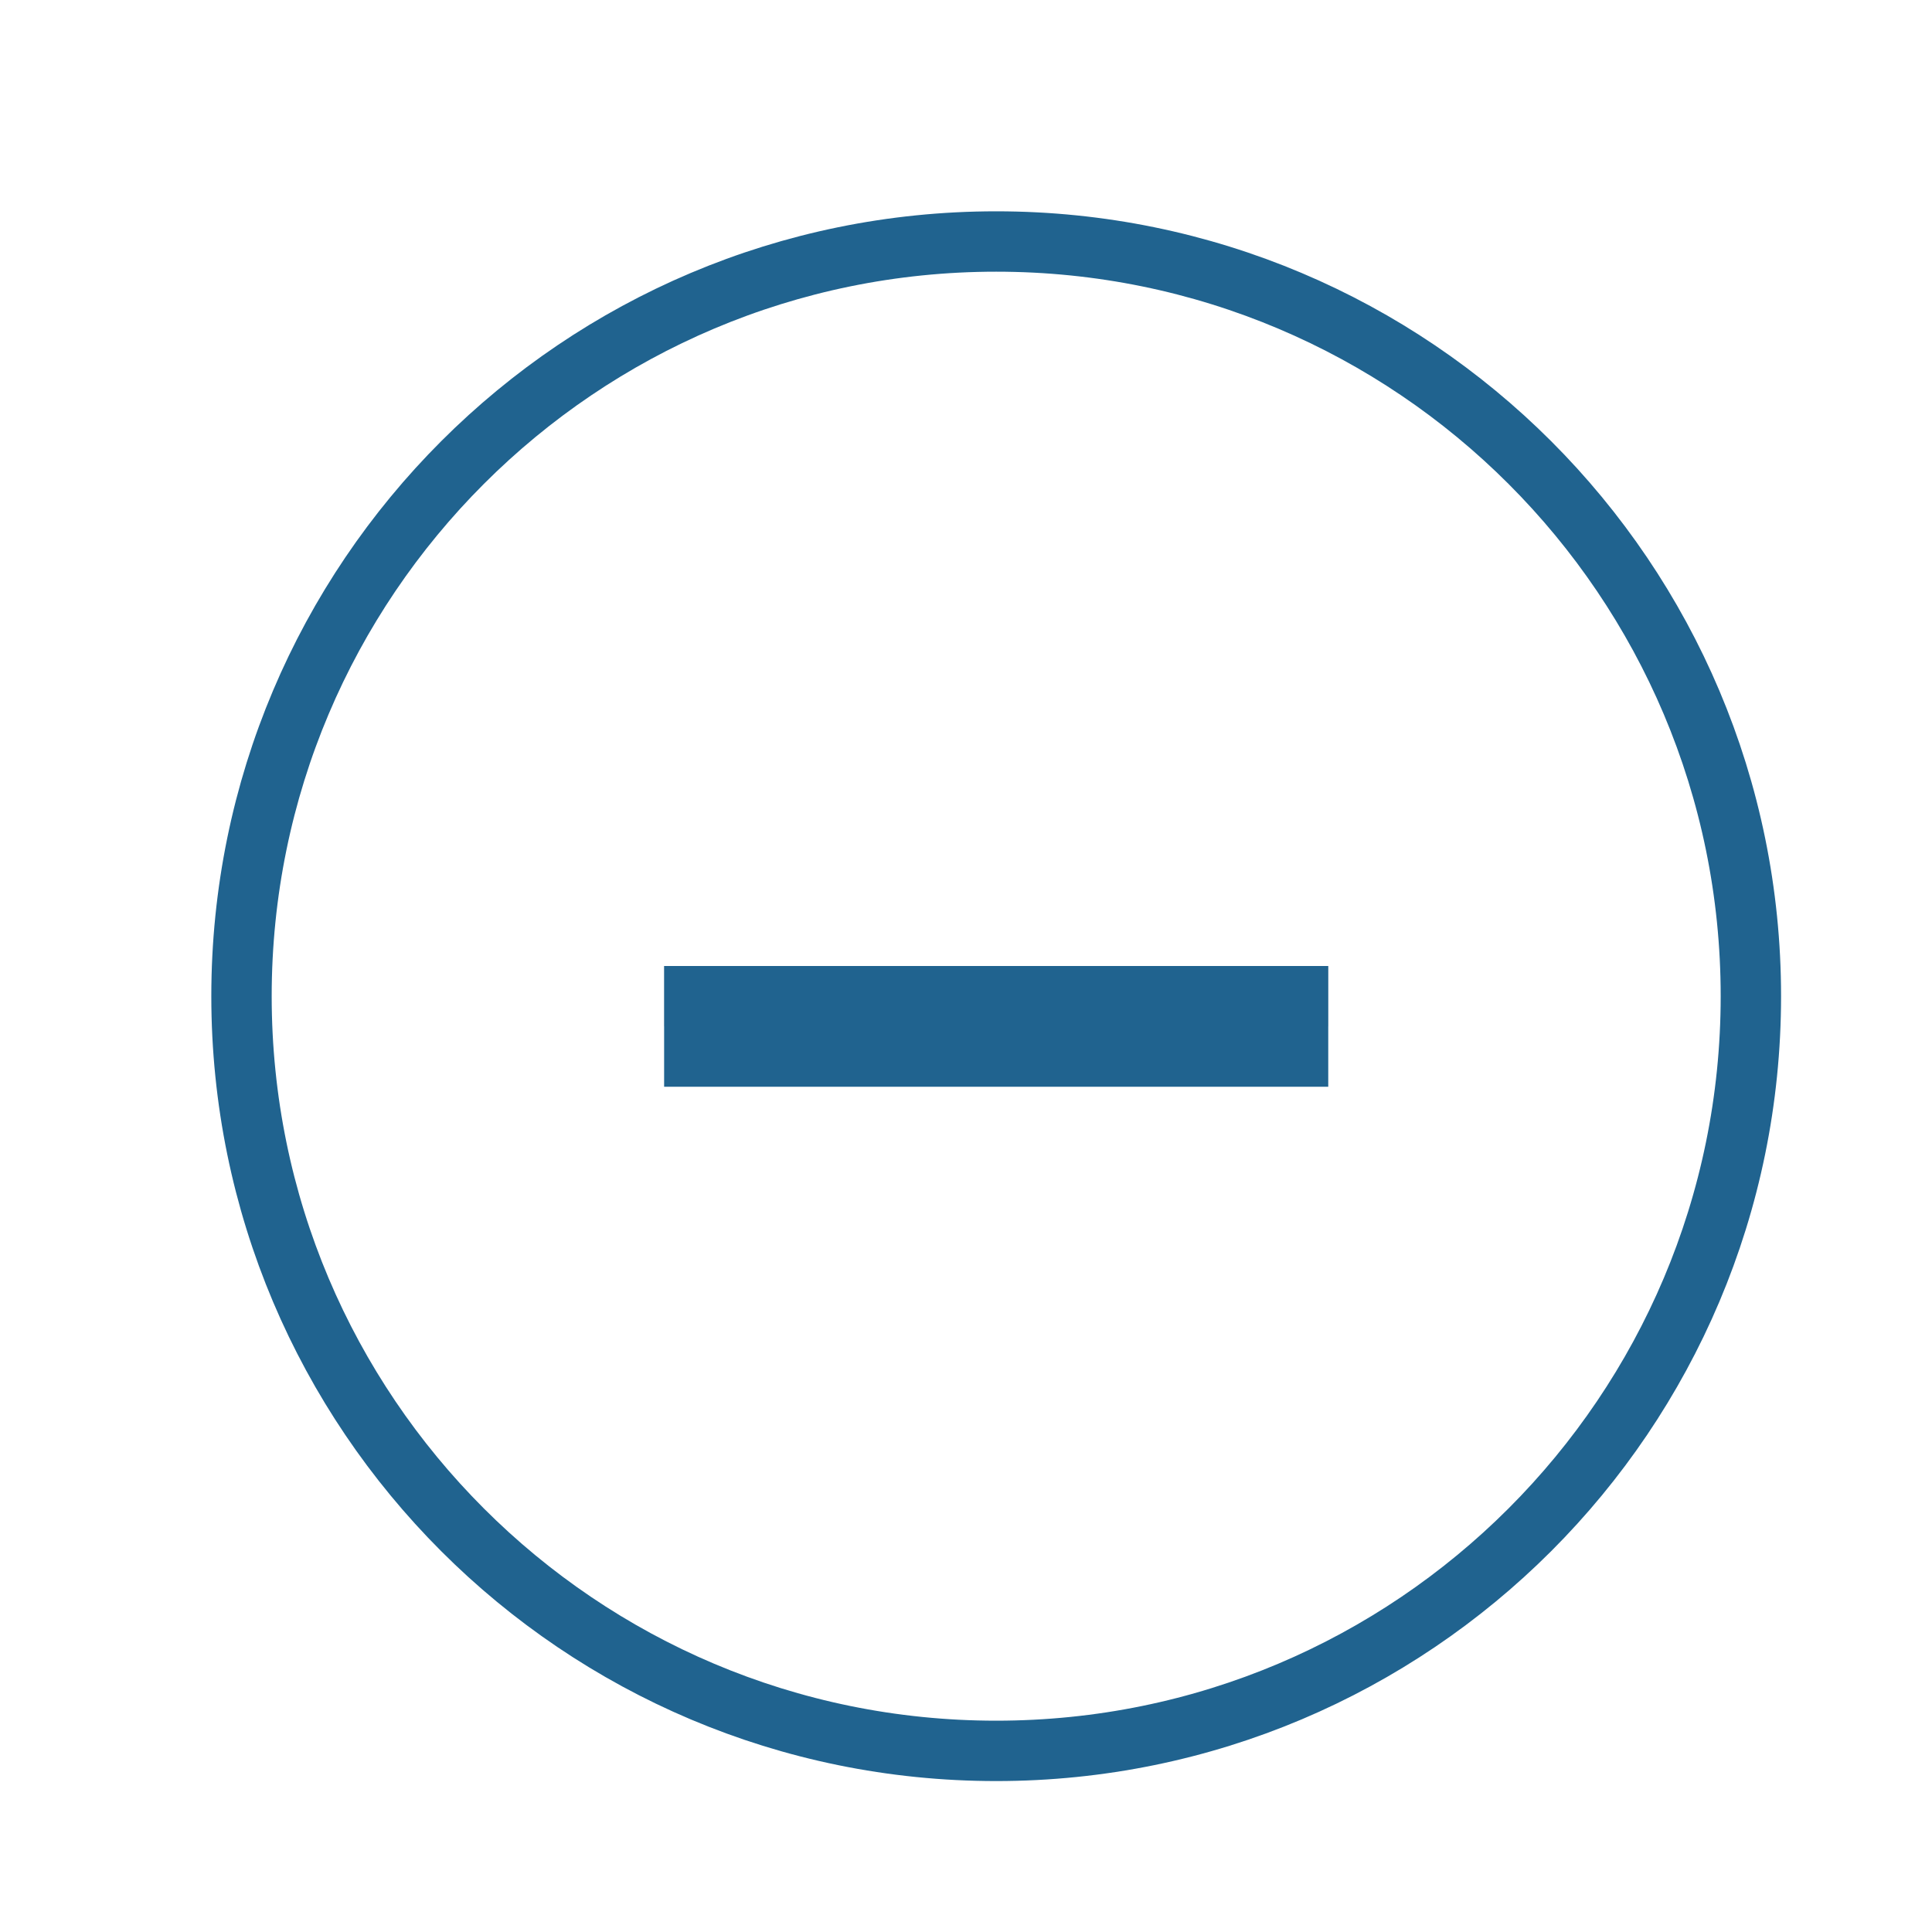
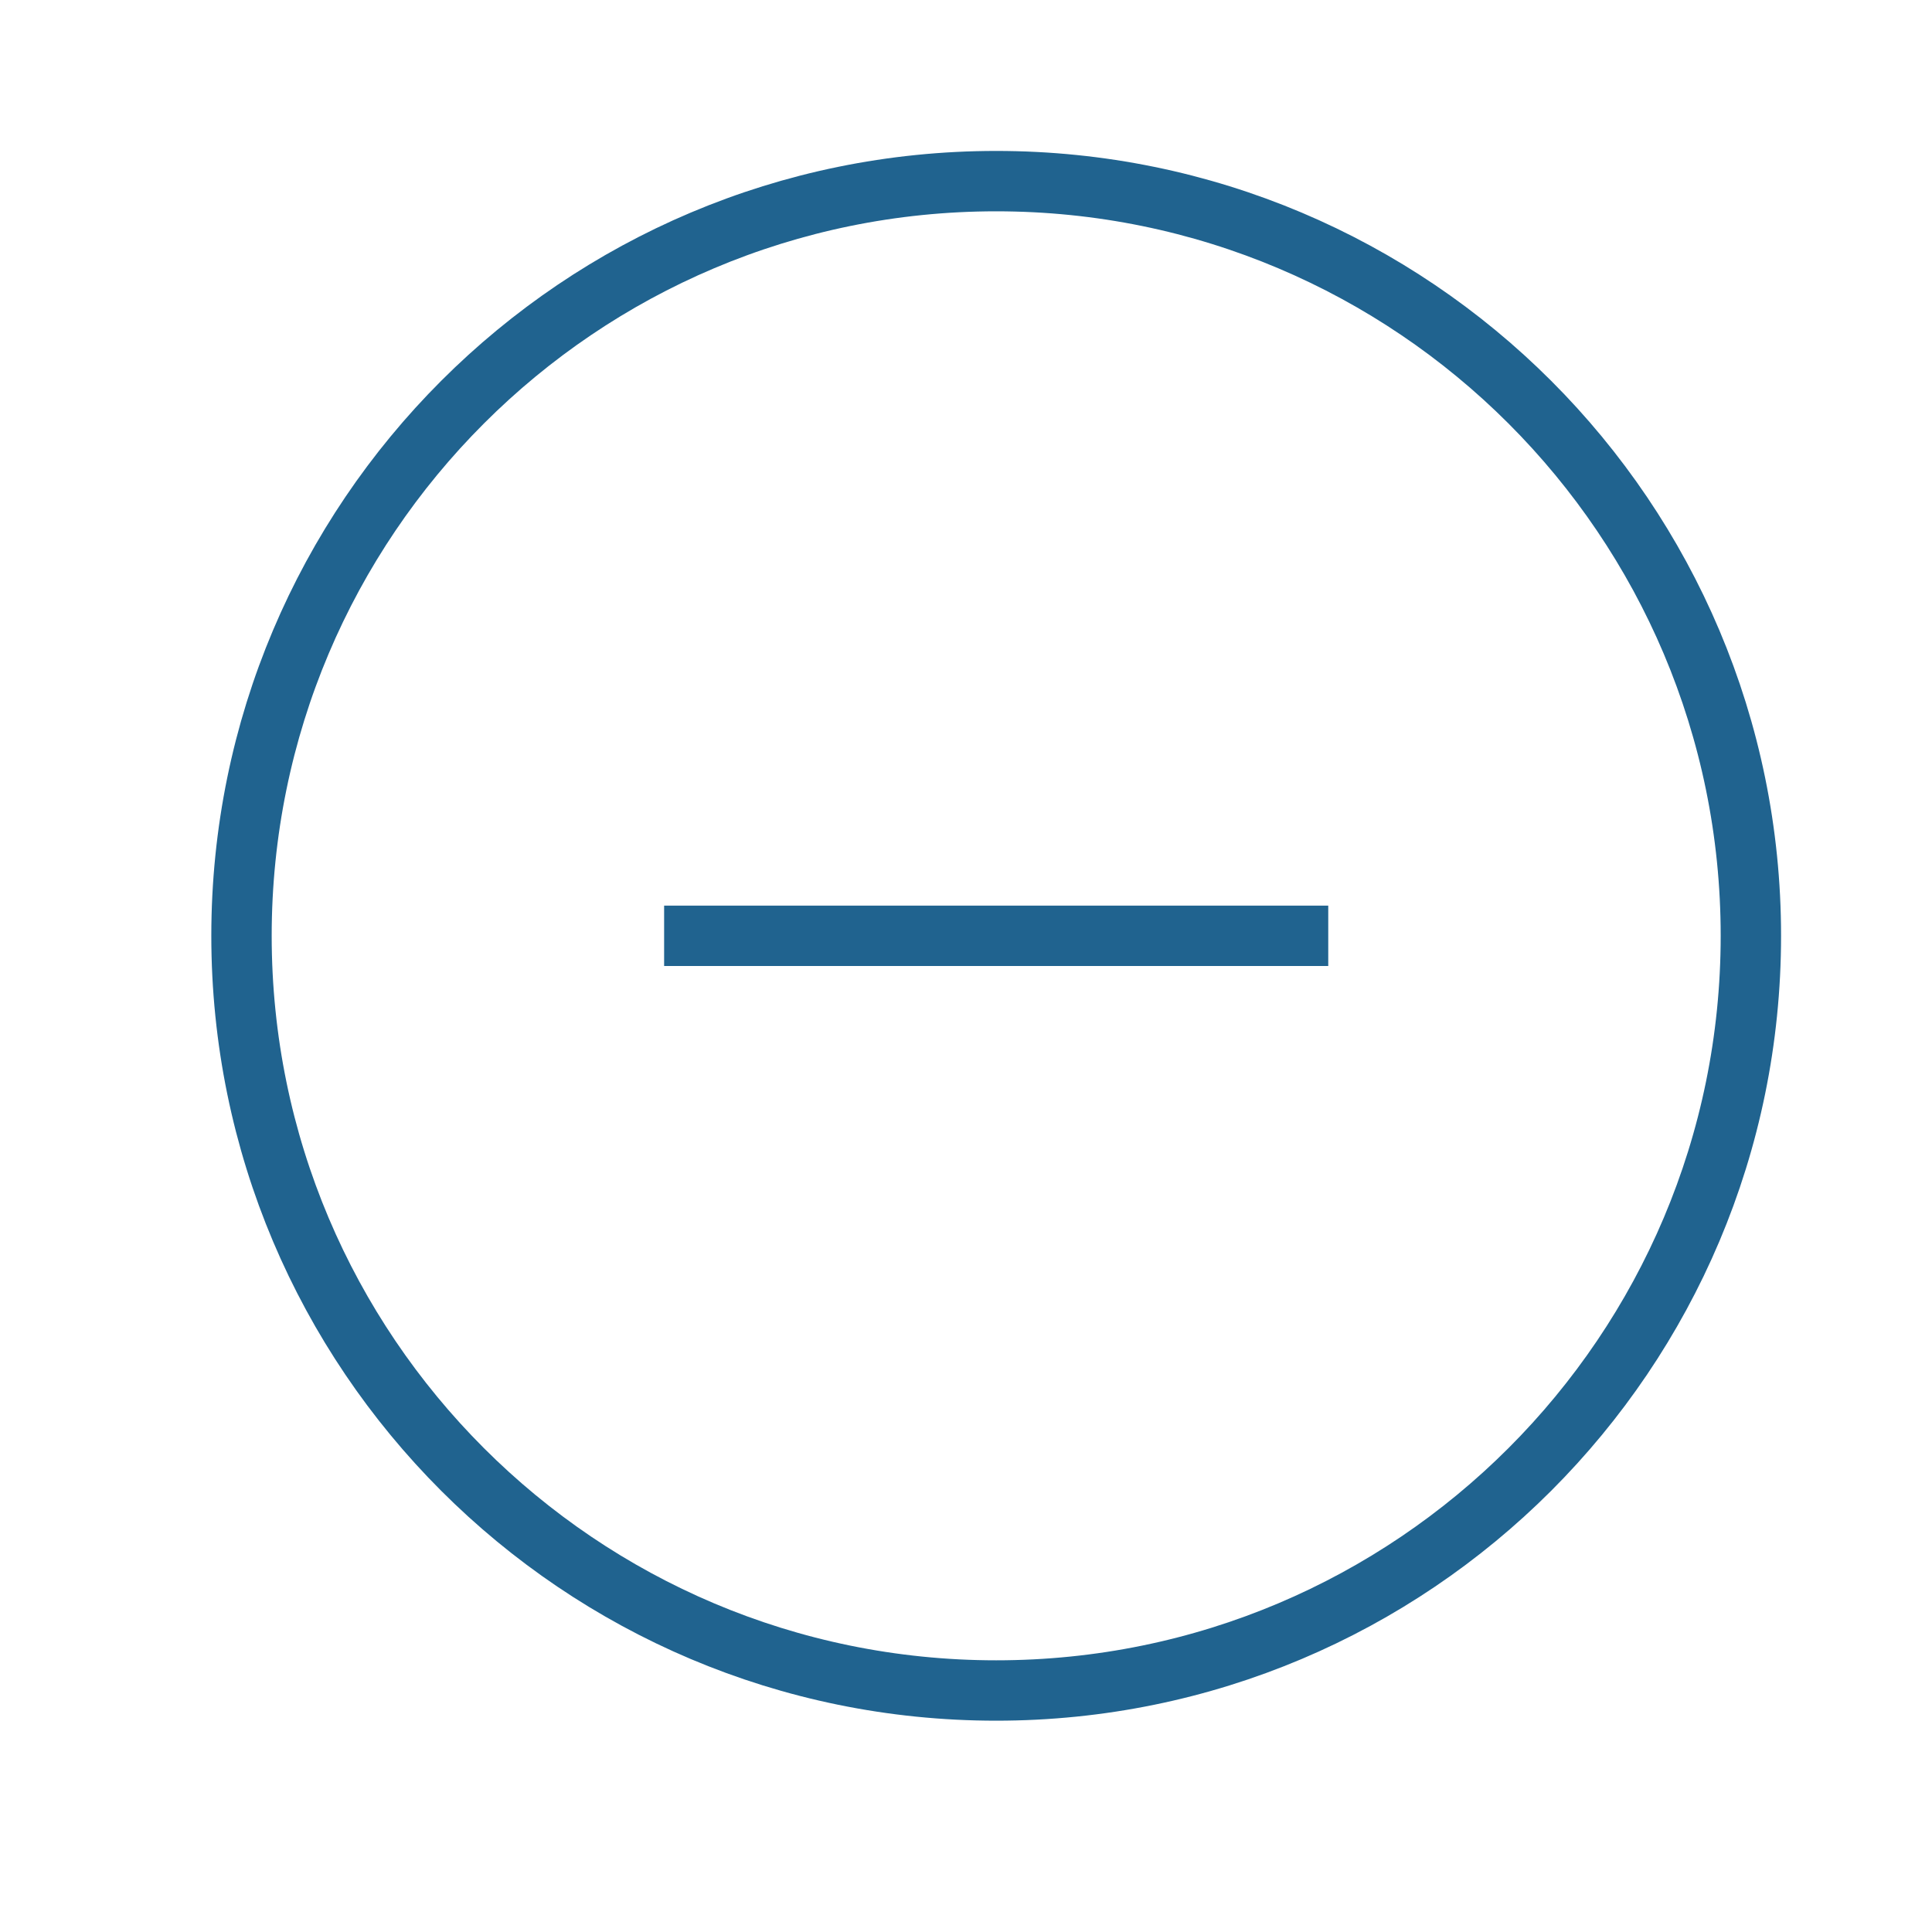
- <svg xmlns="http://www.w3.org/2000/svg" xmlns:xlink="http://www.w3.org/1999/xlink" width="32px" height="32px" viewBox="0 0 32 32" version="1.1">
-   <defs>
-     <rect id="path-1" x="10" y="12" width="11" height="1" />
-   </defs>
+ <svg xmlns="http://www.w3.org/2000/svg" width="32px" height="32px" viewBox="0 0 32 32" version="1.1">
+   <defs />
  <g id="Page-1" stroke="none" stroke-width="1" fill="none" fill-rule="evenodd">
-     <g id="Group-3-Copy-8" transform="translate(1, 4)">
-       <circle id="Oval" stroke="#20638F" cx="15.5" cy="12.5" r="12.5" />
-       <g id="Rectangle-3">
-         <use fill="#D8D8D8" fill-rule="evenodd" xlink:href="#path-1" />
-         <rect stroke="#20638F" stroke-width="1" x="10.5" y="12.5" width="10" height="1" />
-       </g>
+     <g id="Group-3-Copy-7" transform="translate(2, 3)">
+       <circle id="Oval" stroke="#20638F" cx="14.5" cy="12.5" r="12.5" />
+       <rect id="Rectangle-3" fill="#20638F" x="9" y="12" width="11" height="1" />
    </g>
  </g>
</svg>
